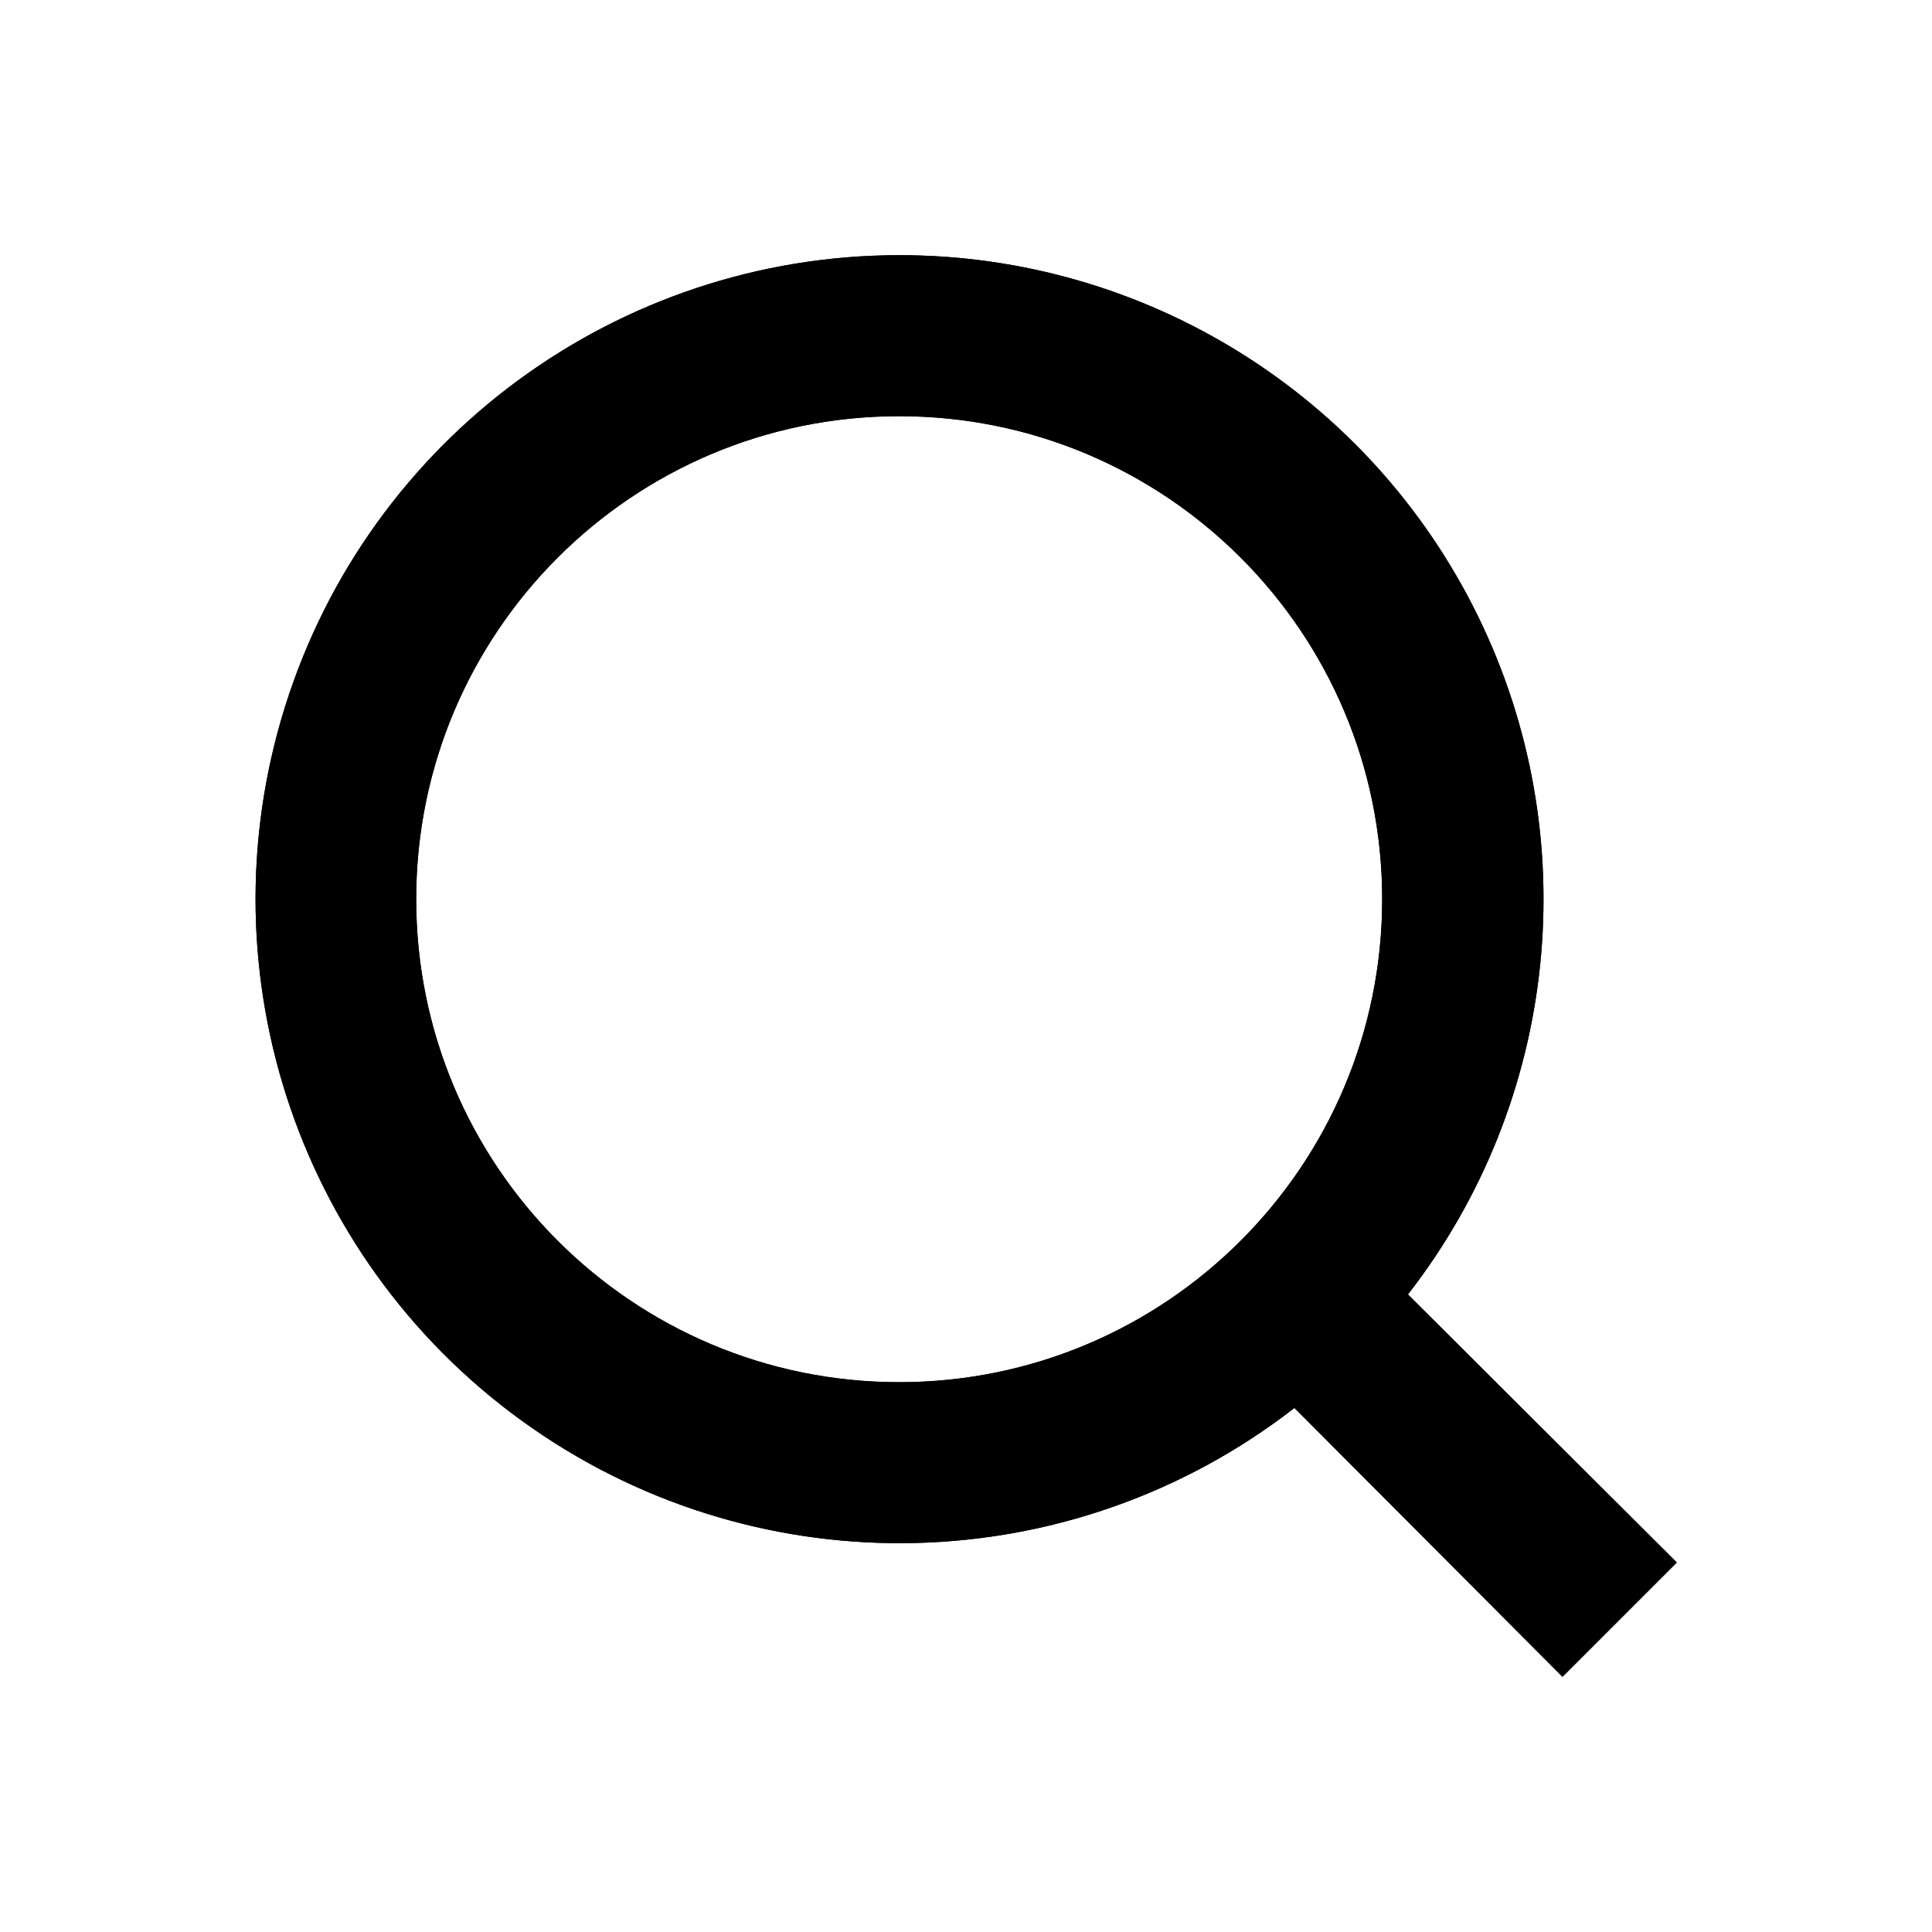
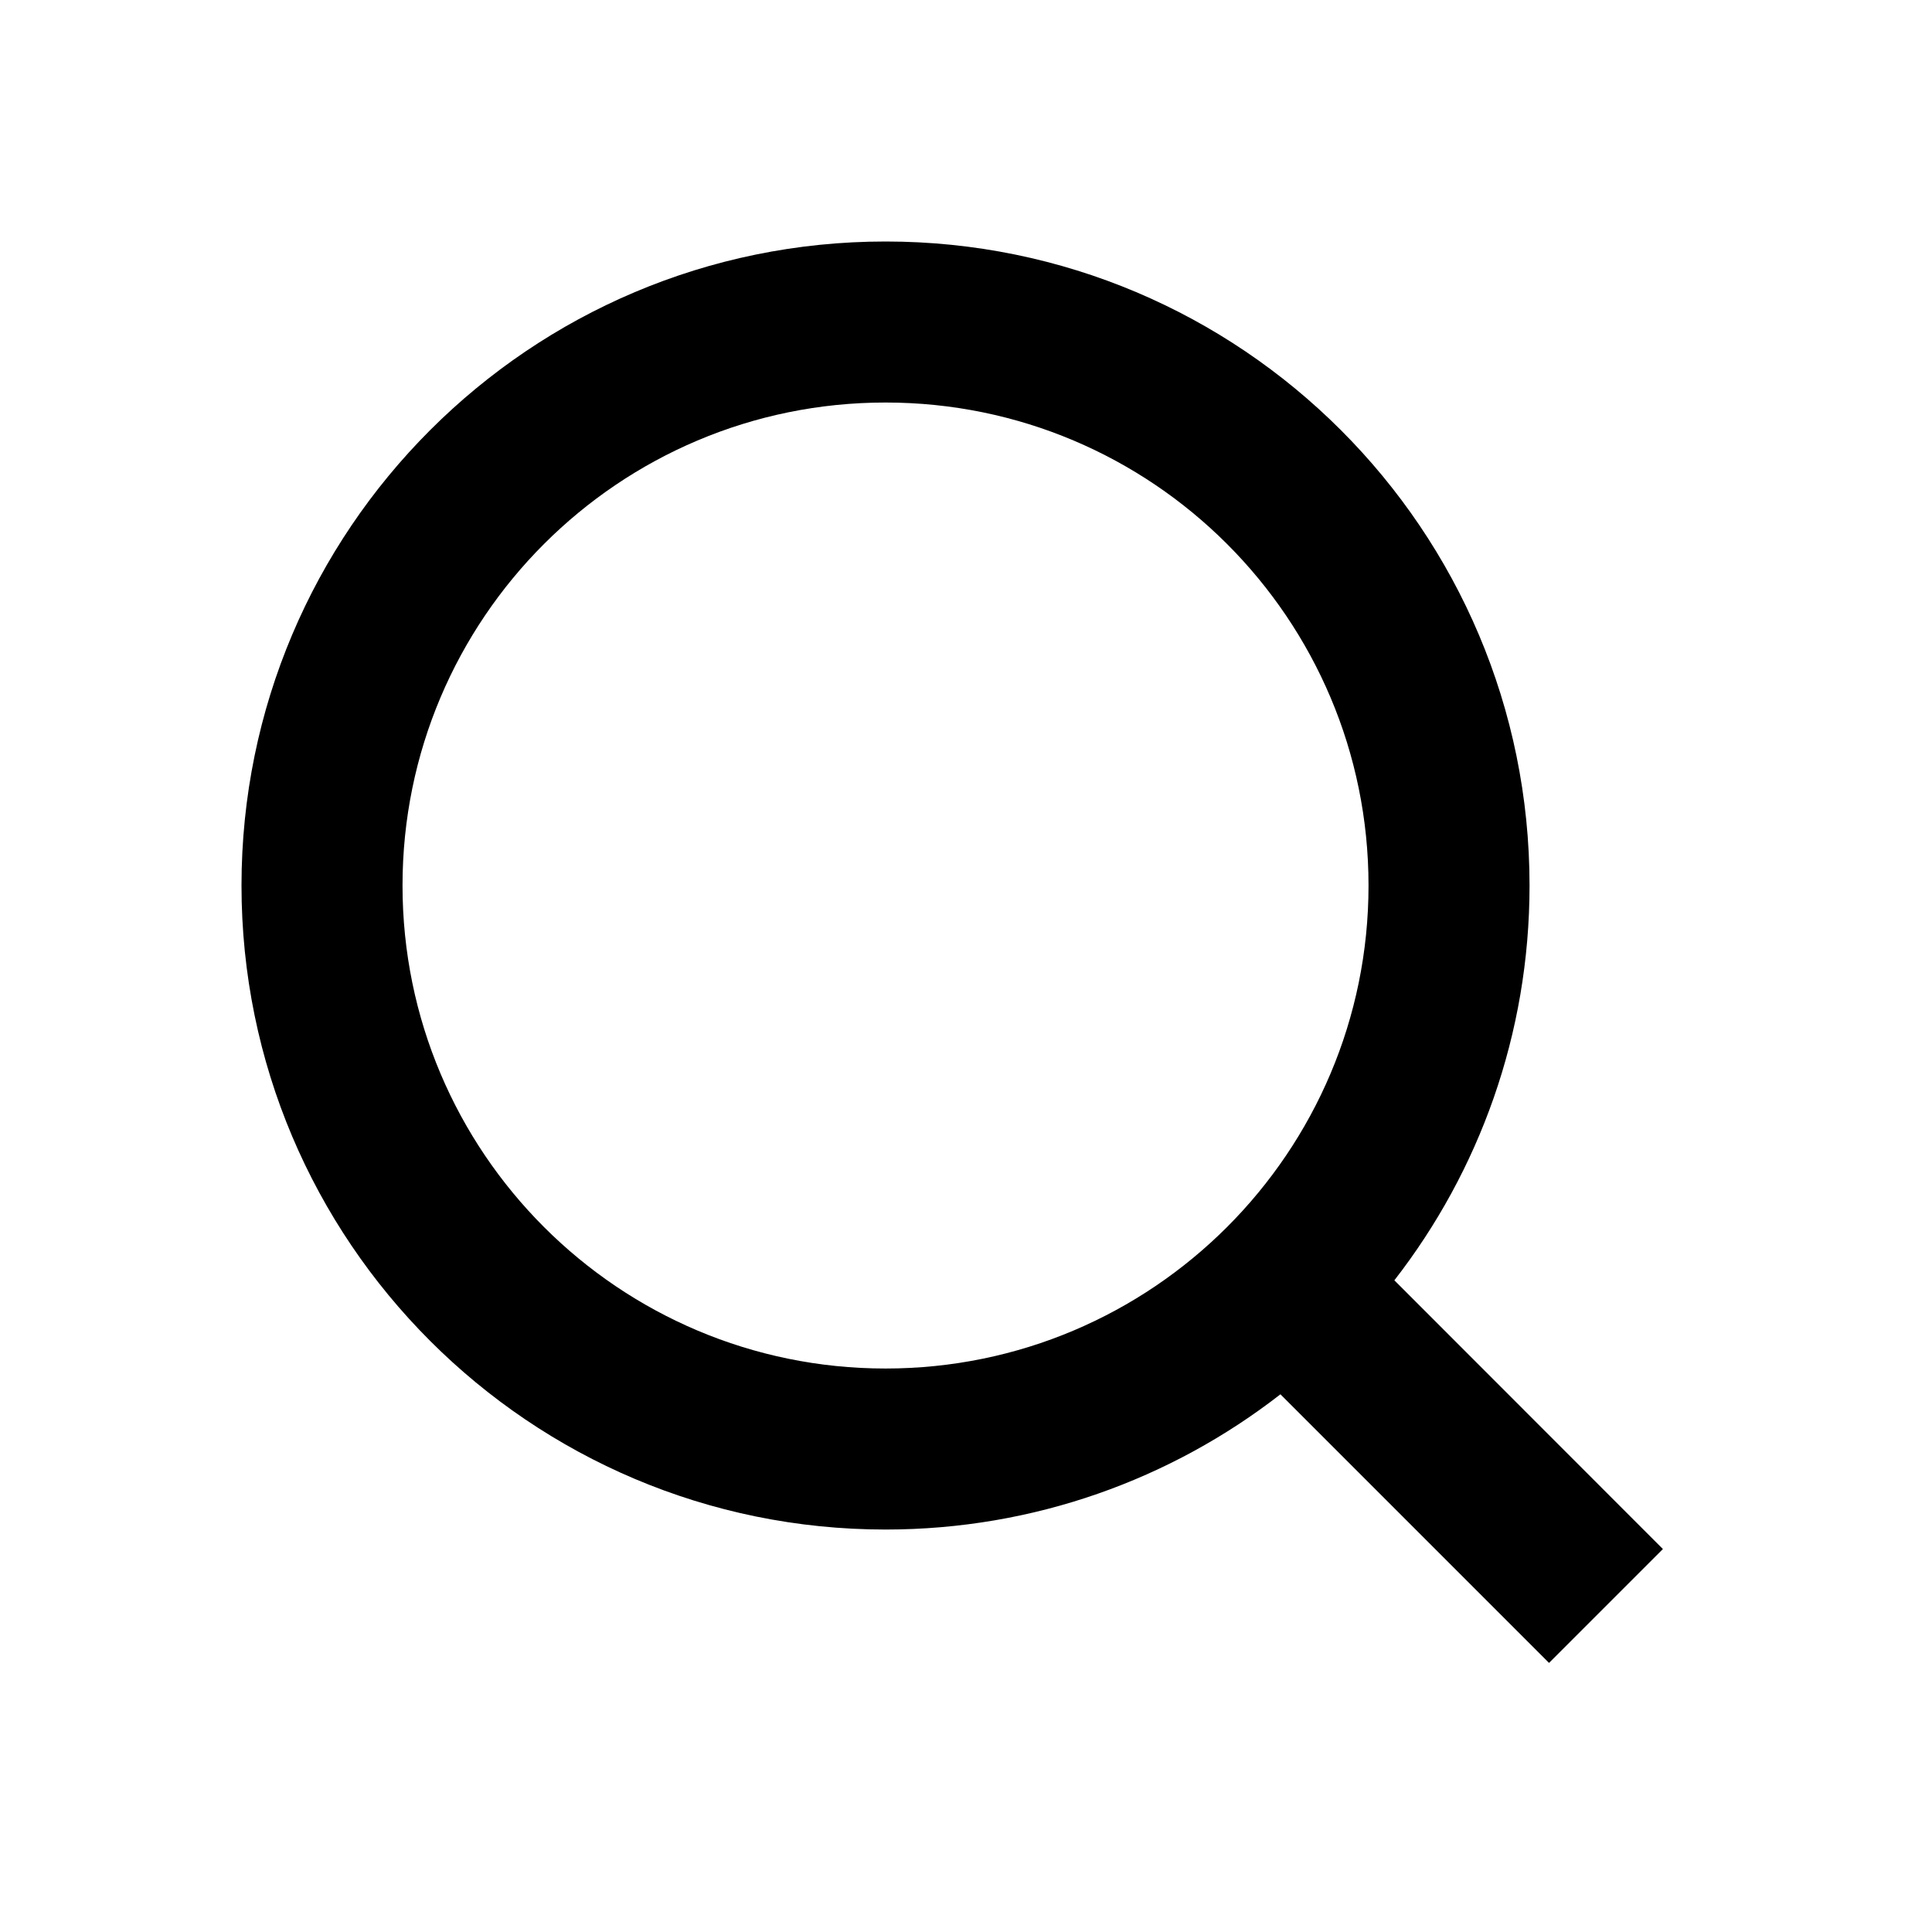
- <svg xmlns="http://www.w3.org/2000/svg" id="图层_1" data-name="图层 1" viewBox="0 0 24 24">
-   <defs>
-     <style>.cls-1{clip-rule:evenodd;}.cls-2{fill-rule:evenodd;}.cls-3{clip-path:url(#clip-path);}</style>
-     <clipPath id="clip-path">
-       <path class="cls-1" d="M11.17,5.17a6,6,0,1,0,6,6A6,6,0,0,0,11.17,5.17Zm0-2a8,8,0,0,1,6.32,12.91l3.34,3.33-1.42,1.42-3.33-3.34A8,8,0,1,1,11.17,3.17Z" />
-     </clipPath>
-   </defs>
-   <path class="cls-2" d="M11.17,5.17a6,6,0,1,0,6,6A6,6,0,0,0,11.17,5.17Zm0-2a8,8,0,0,1,6.32,12.91l3.34,3.33-1.42,1.42-3.33-3.34A8,8,0,1,1,11.17,3.17Z" />
-   <g class="cls-3">
-     <rect x="2.17" y="2.17" width="19.66" height="19.66" />
-   </g>
+ <svg xmlns="http://www.w3.org/2000/svg" version="1.1" width="32" height="32" viewBox="0 0 32 32">
+   <path d="M14.667 4c5.891 0 10.667 4.776 10.667 10.667 0 2.464-0.836 4.733-2.239 6.539l4.448 4.451-1.886 1.886-4.449-4.449c-1.806 1.404-4.076 2.24-6.541 2.24-5.891 0-10.667-4.776-10.667-10.667s4.776-10.667 10.667-10.667zM14.667 6.667c-4.418 0-8 3.582-8 8s3.582 8 8 8c4.418 0 8-3.582 8-8s-3.582-8-8-8z" />
</svg>
